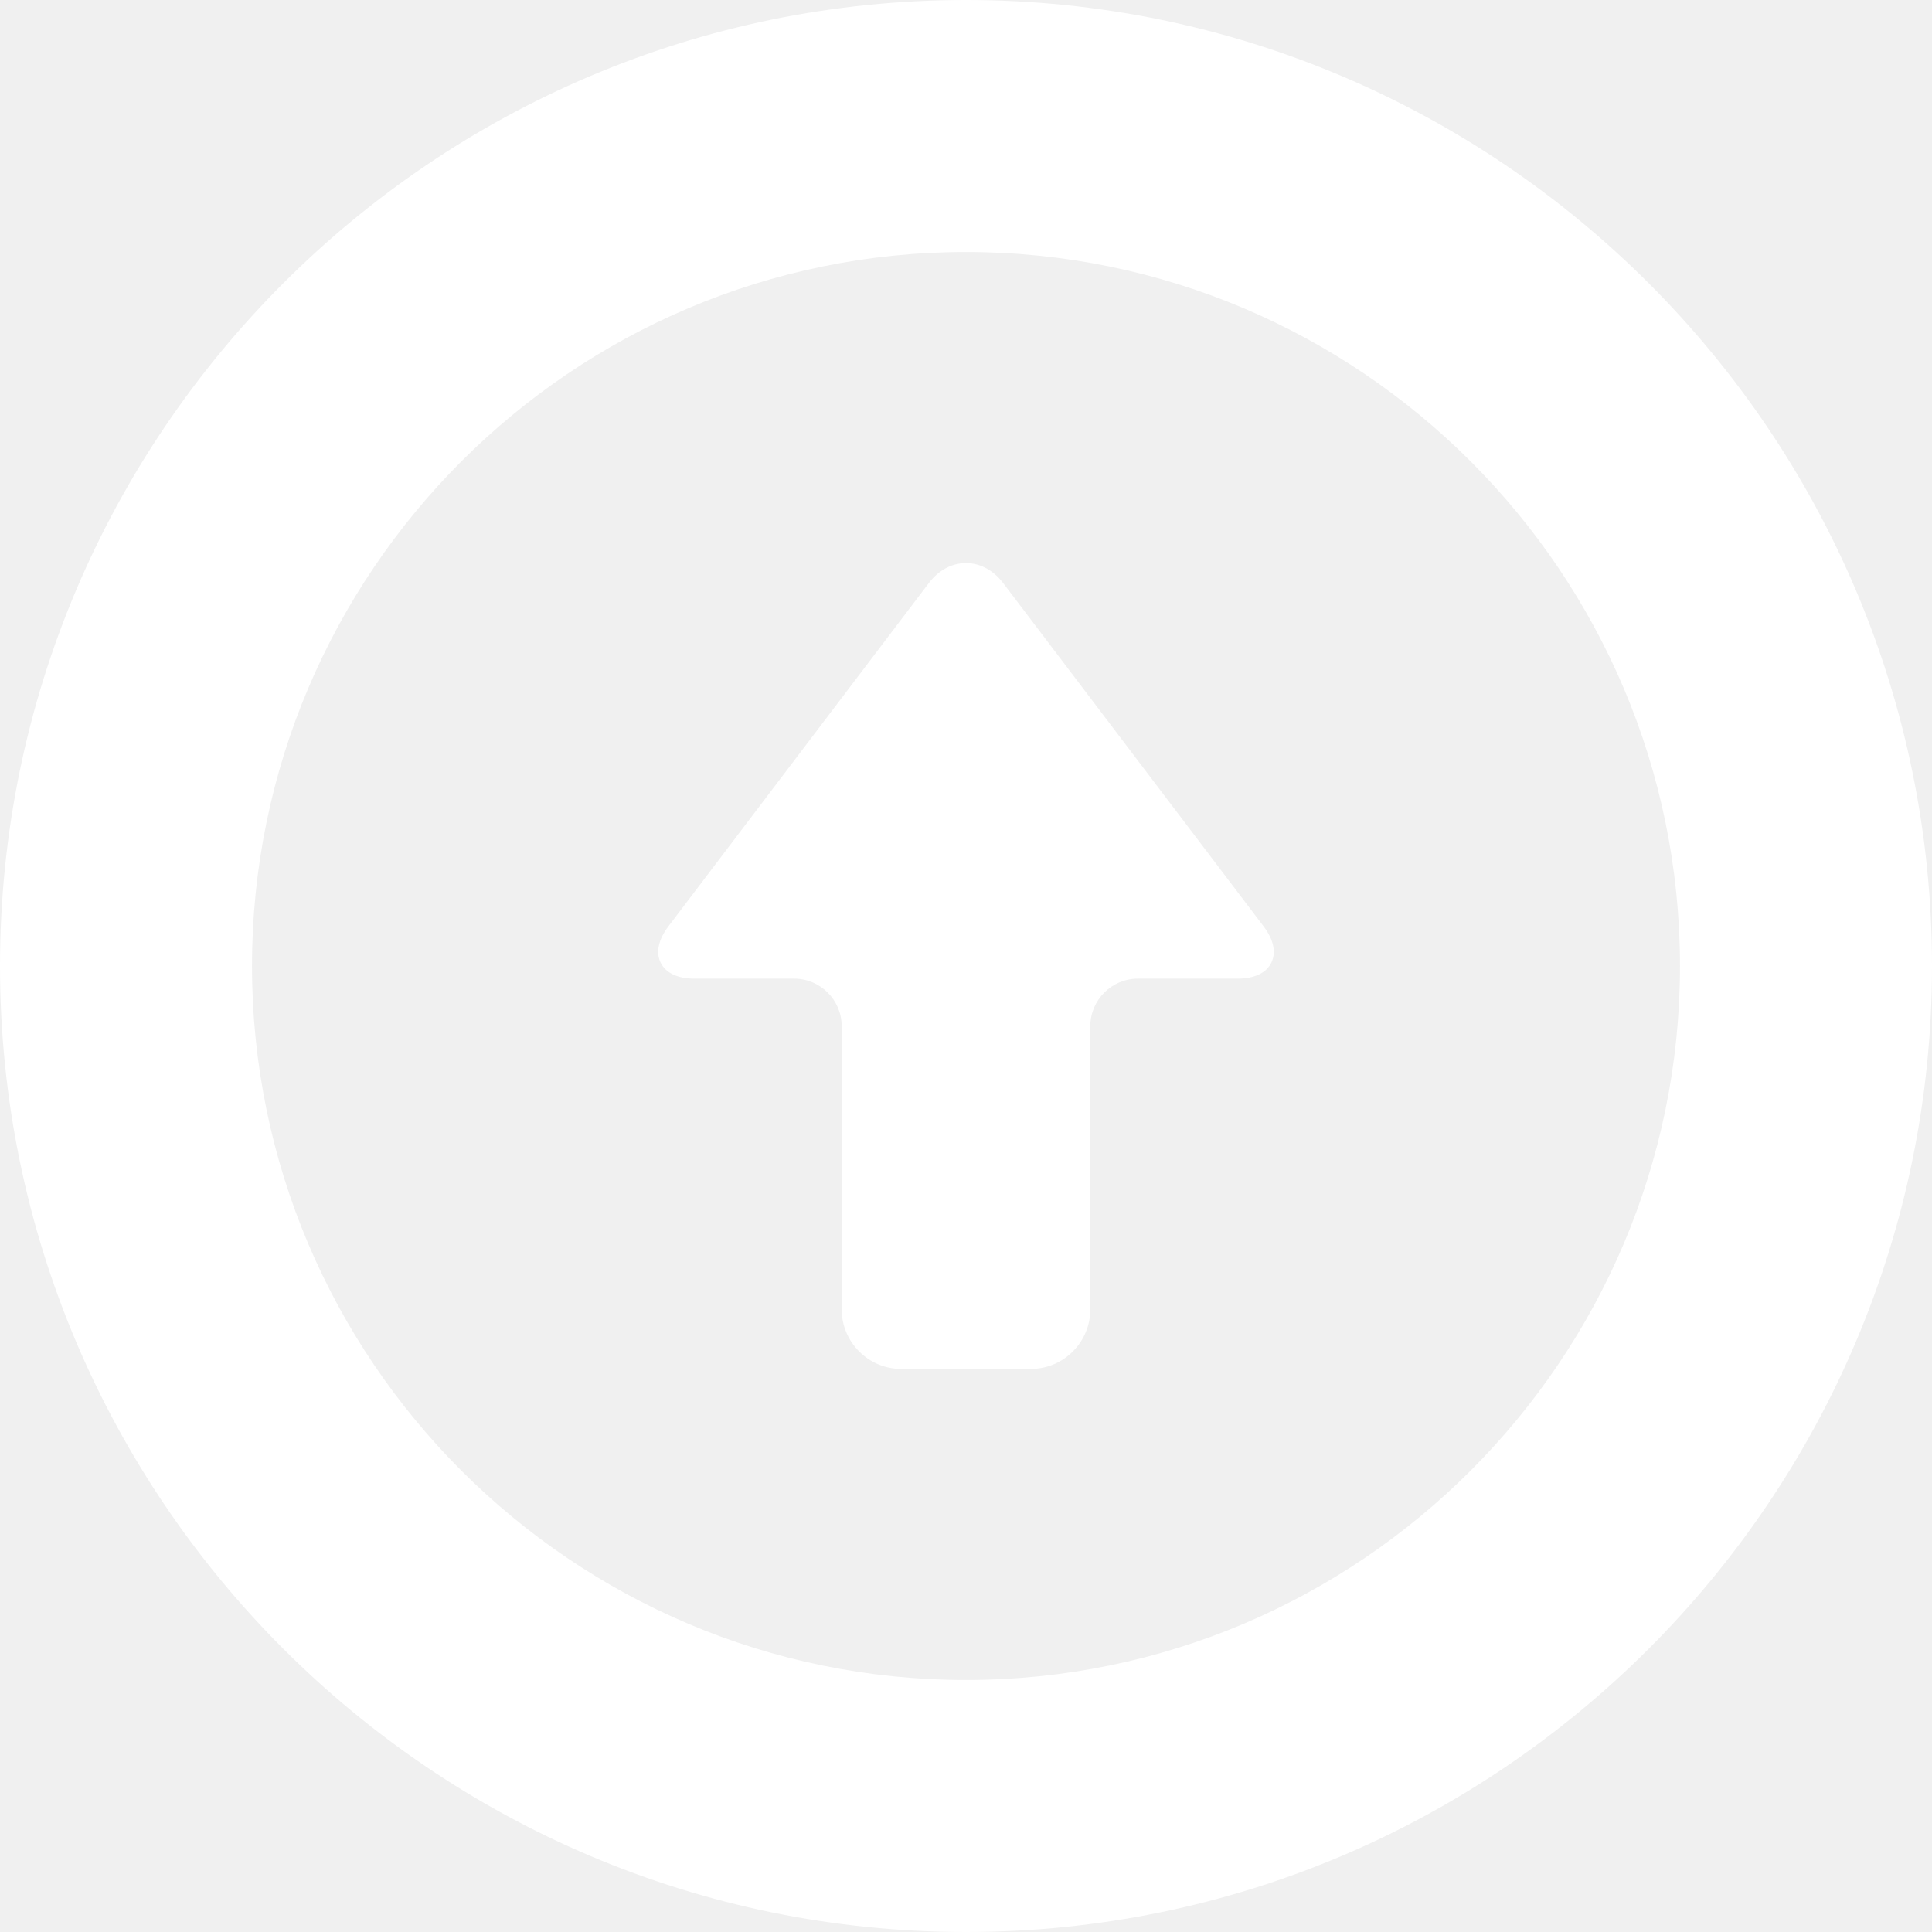
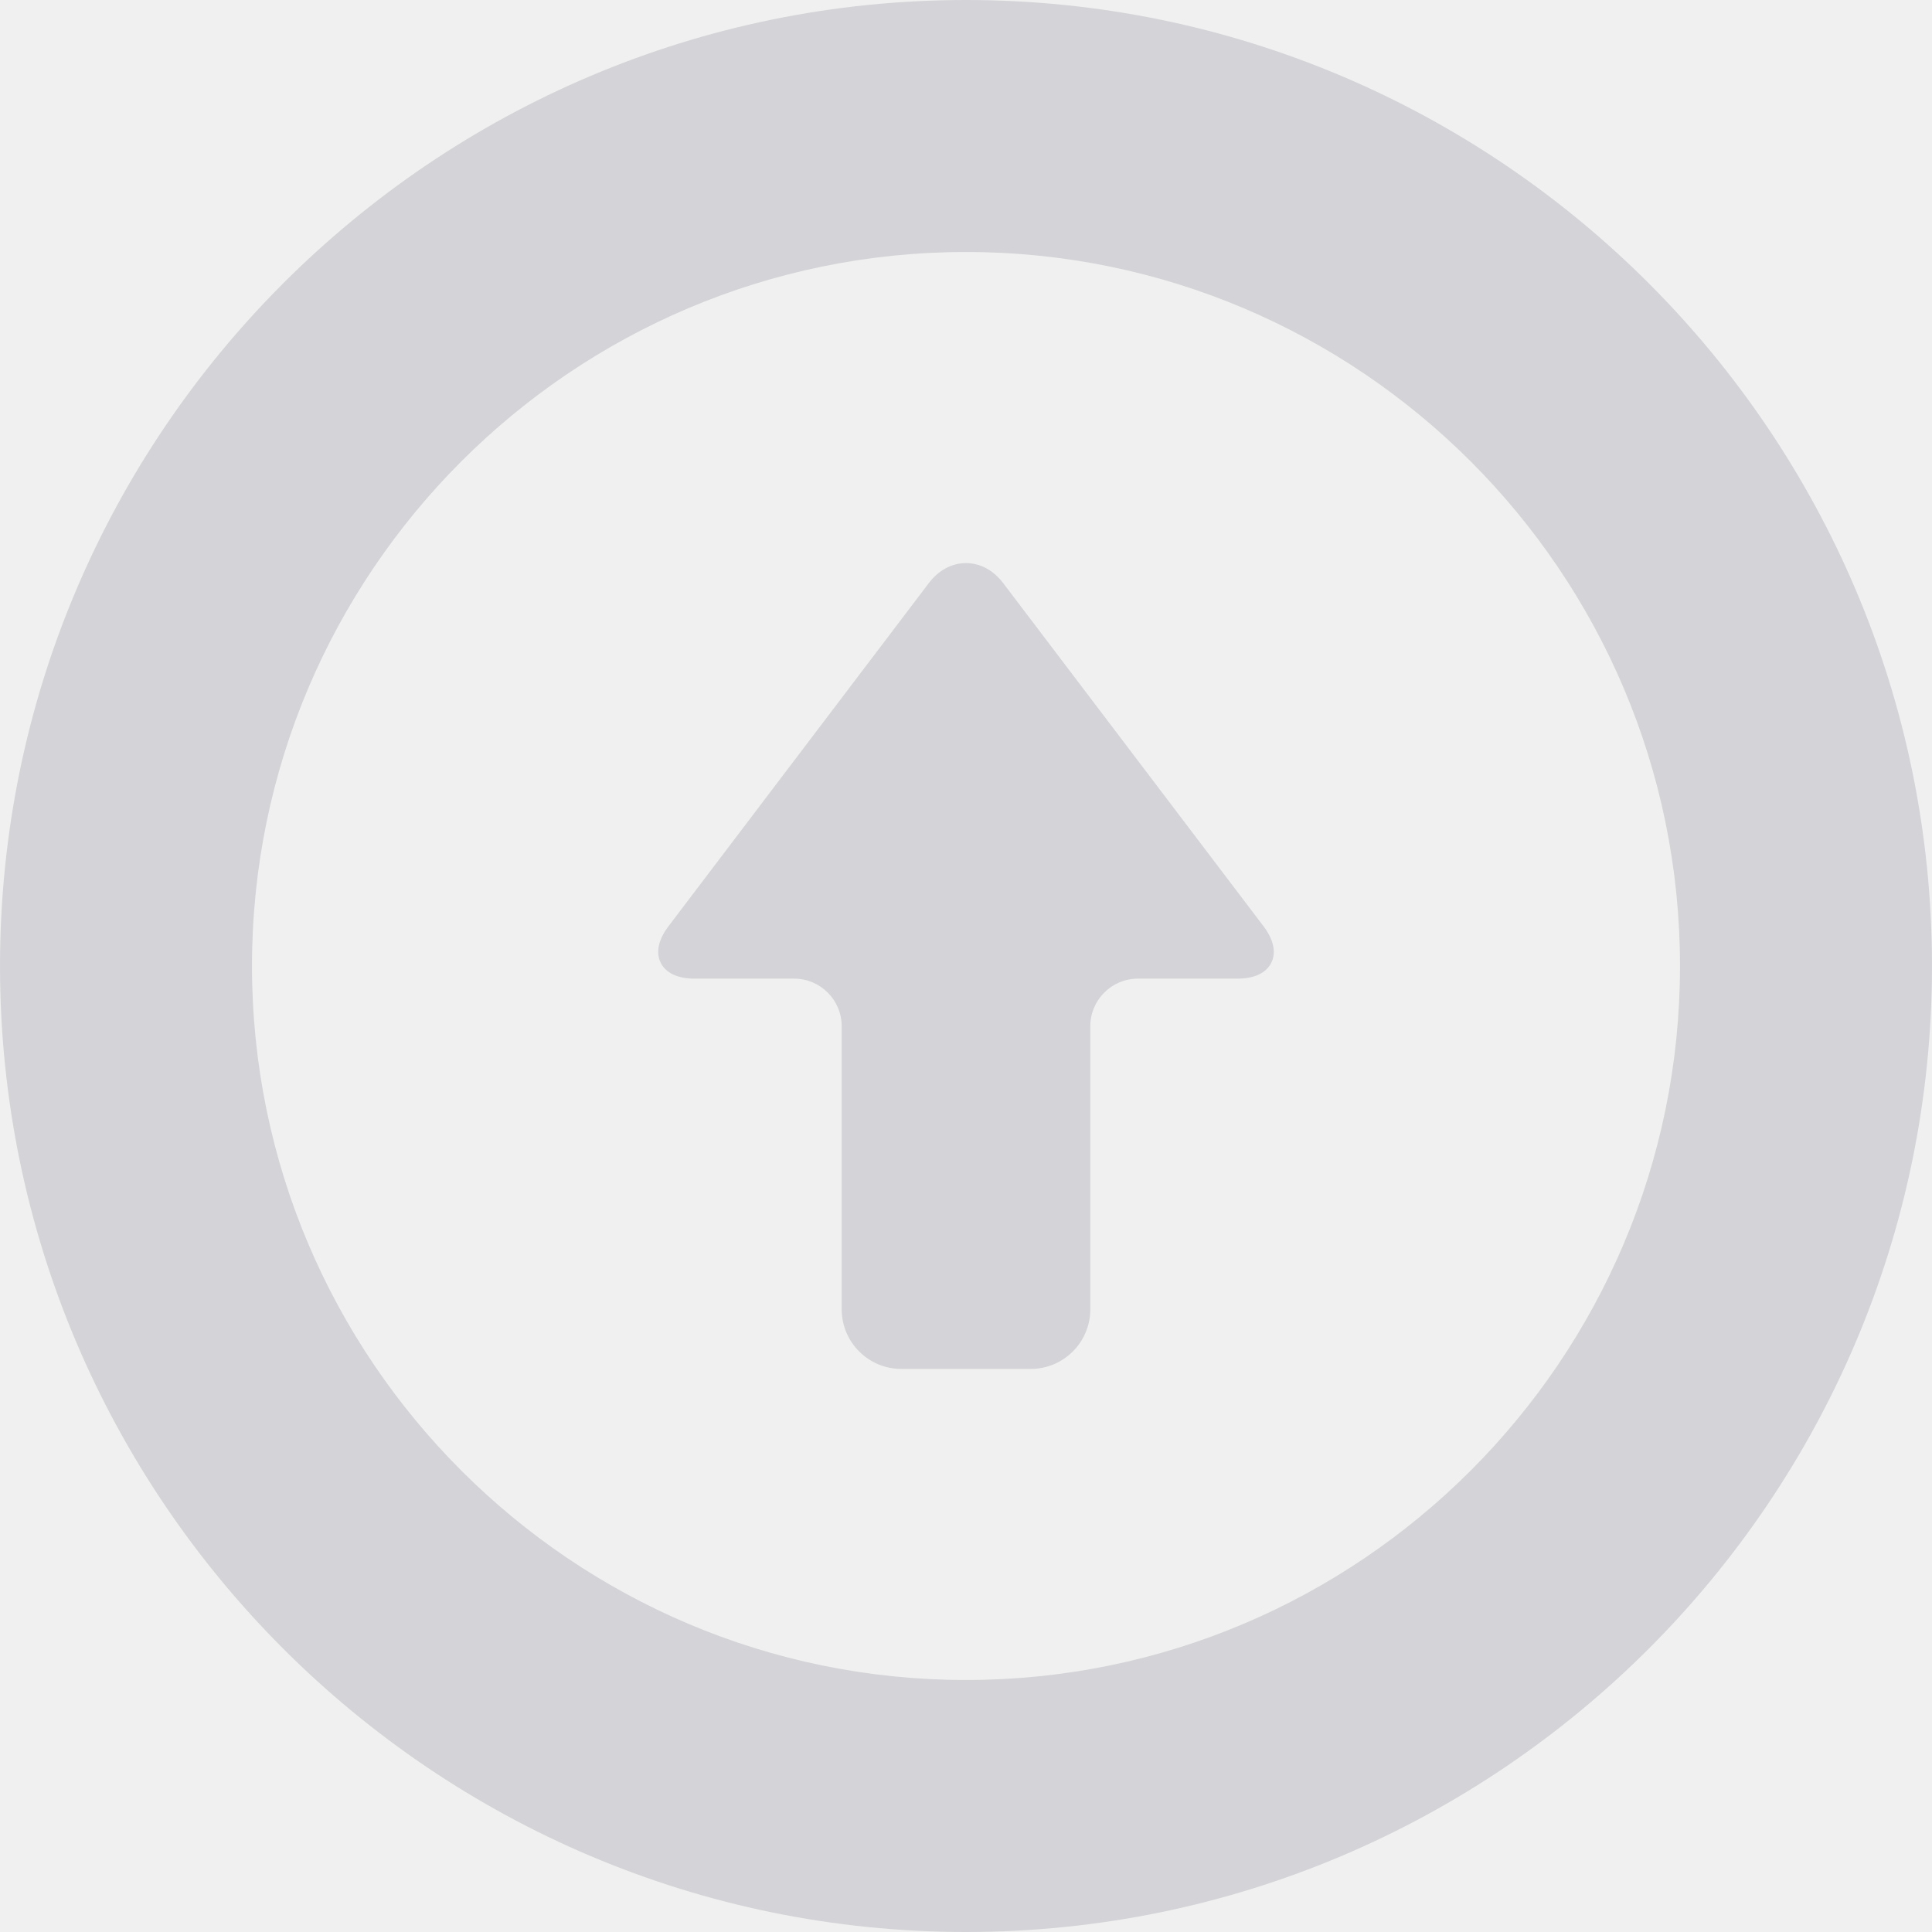
<svg xmlns="http://www.w3.org/2000/svg" height="800px" width="800px" version="1.1" id="_x32_" viewBox="0 0 512 512" xml:space="preserve">
  <style type="text/css">
- 	.st0{fill:#ffffff;}
+ 	.st0{fill:#d4d4d8;}
</style>
  <g>
    <path class="st0" d="M184.025,259.35h26.422c6.953,0,12.609,5.652,12.609,12.605v75.034c0,8.708,7.082,15.792,15.788,15.792h34.314   c8.706,0,15.786-7.084,15.786-15.792v-75.034c0-6.952,5.658-12.605,12.611-12.605h26.422c4.412,0,7.584-1.494,8.93-4.208   c1.347-2.71,0.619-6.141-2.046-9.658l-69.012-90.966c-2.591-3.412-6.089-5.295-9.85-5.295c-3.76,0-7.258,1.883-9.849,5.295   l-69.012,90.966c-2.667,3.517-3.393,6.949-2.046,9.658C176.439,257.856,179.613,259.35,184.025,259.35z" />
    <path class="st0" d="M256,0C114.842,0,0.002,114.84,0.002,256S114.842,512,256,512c141.158,0,255.998-114.84,255.998-256   S397.158,0,256,0z M256,66.785c104.334,0,189.216,84.879,189.216,189.215S360.334,445.215,256,445.215S66.783,360.336,66.783,256   S151.667,66.785,256,66.785z" />
  </g>
</svg>
